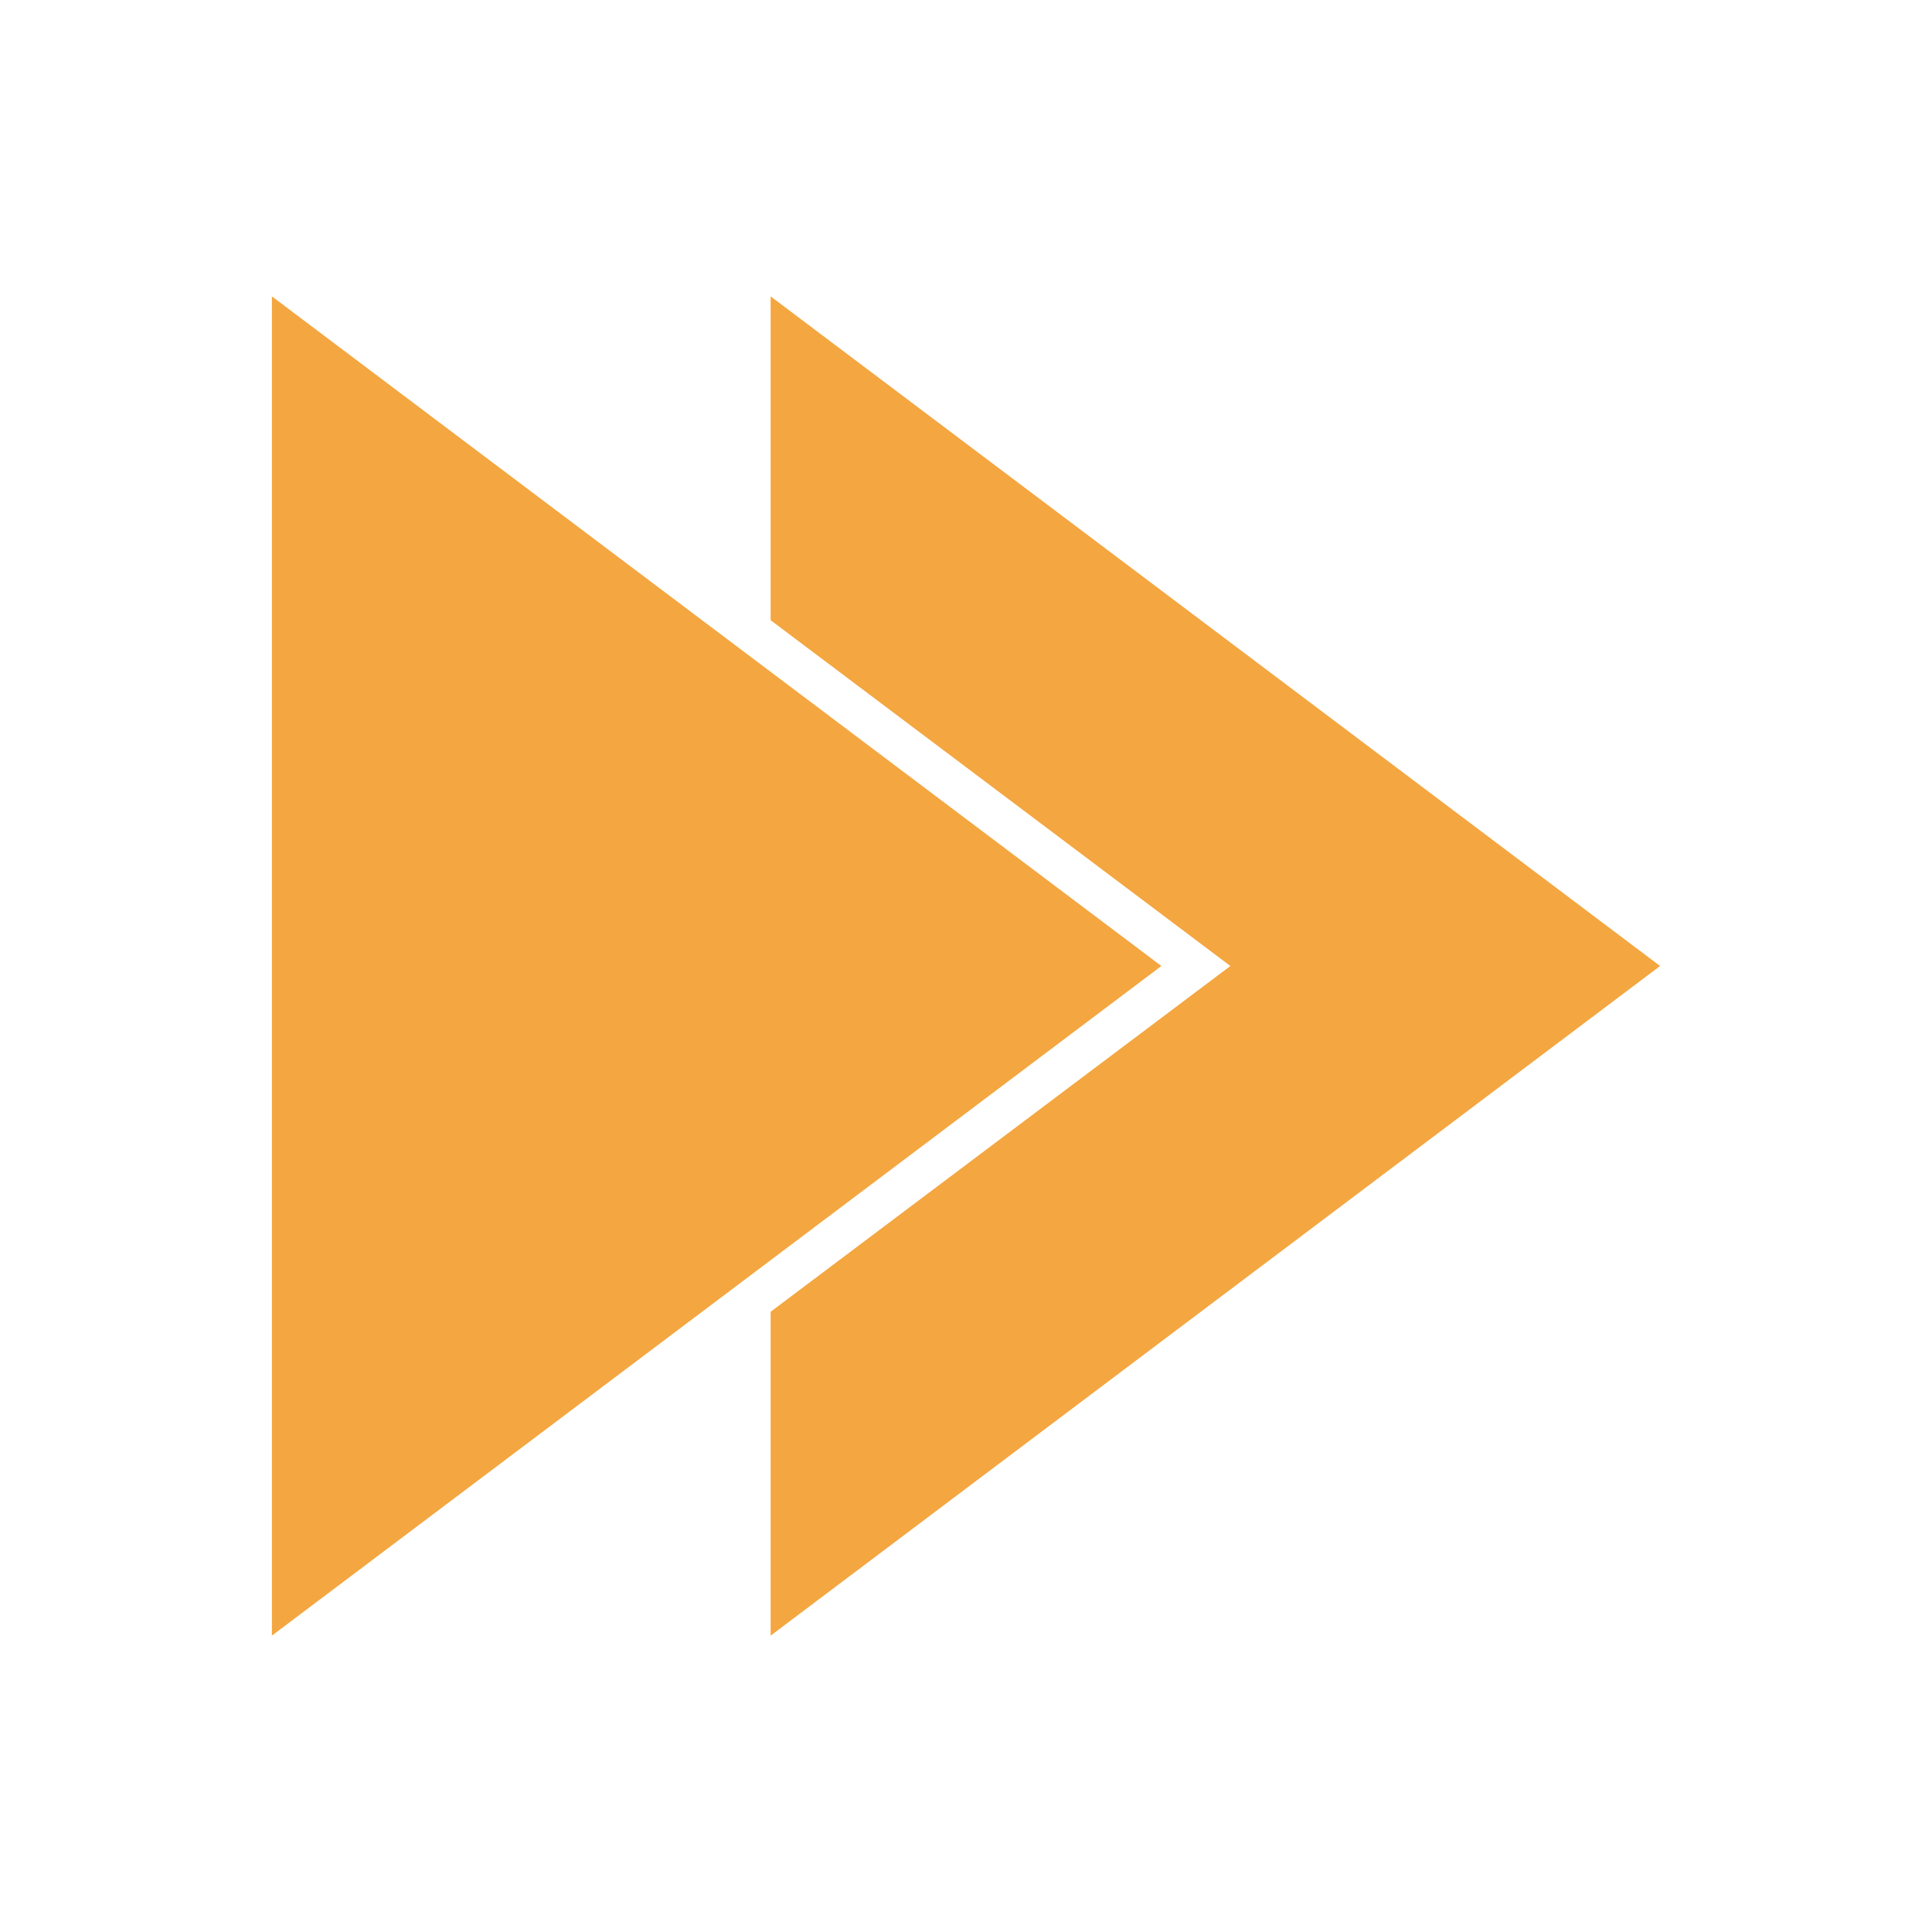
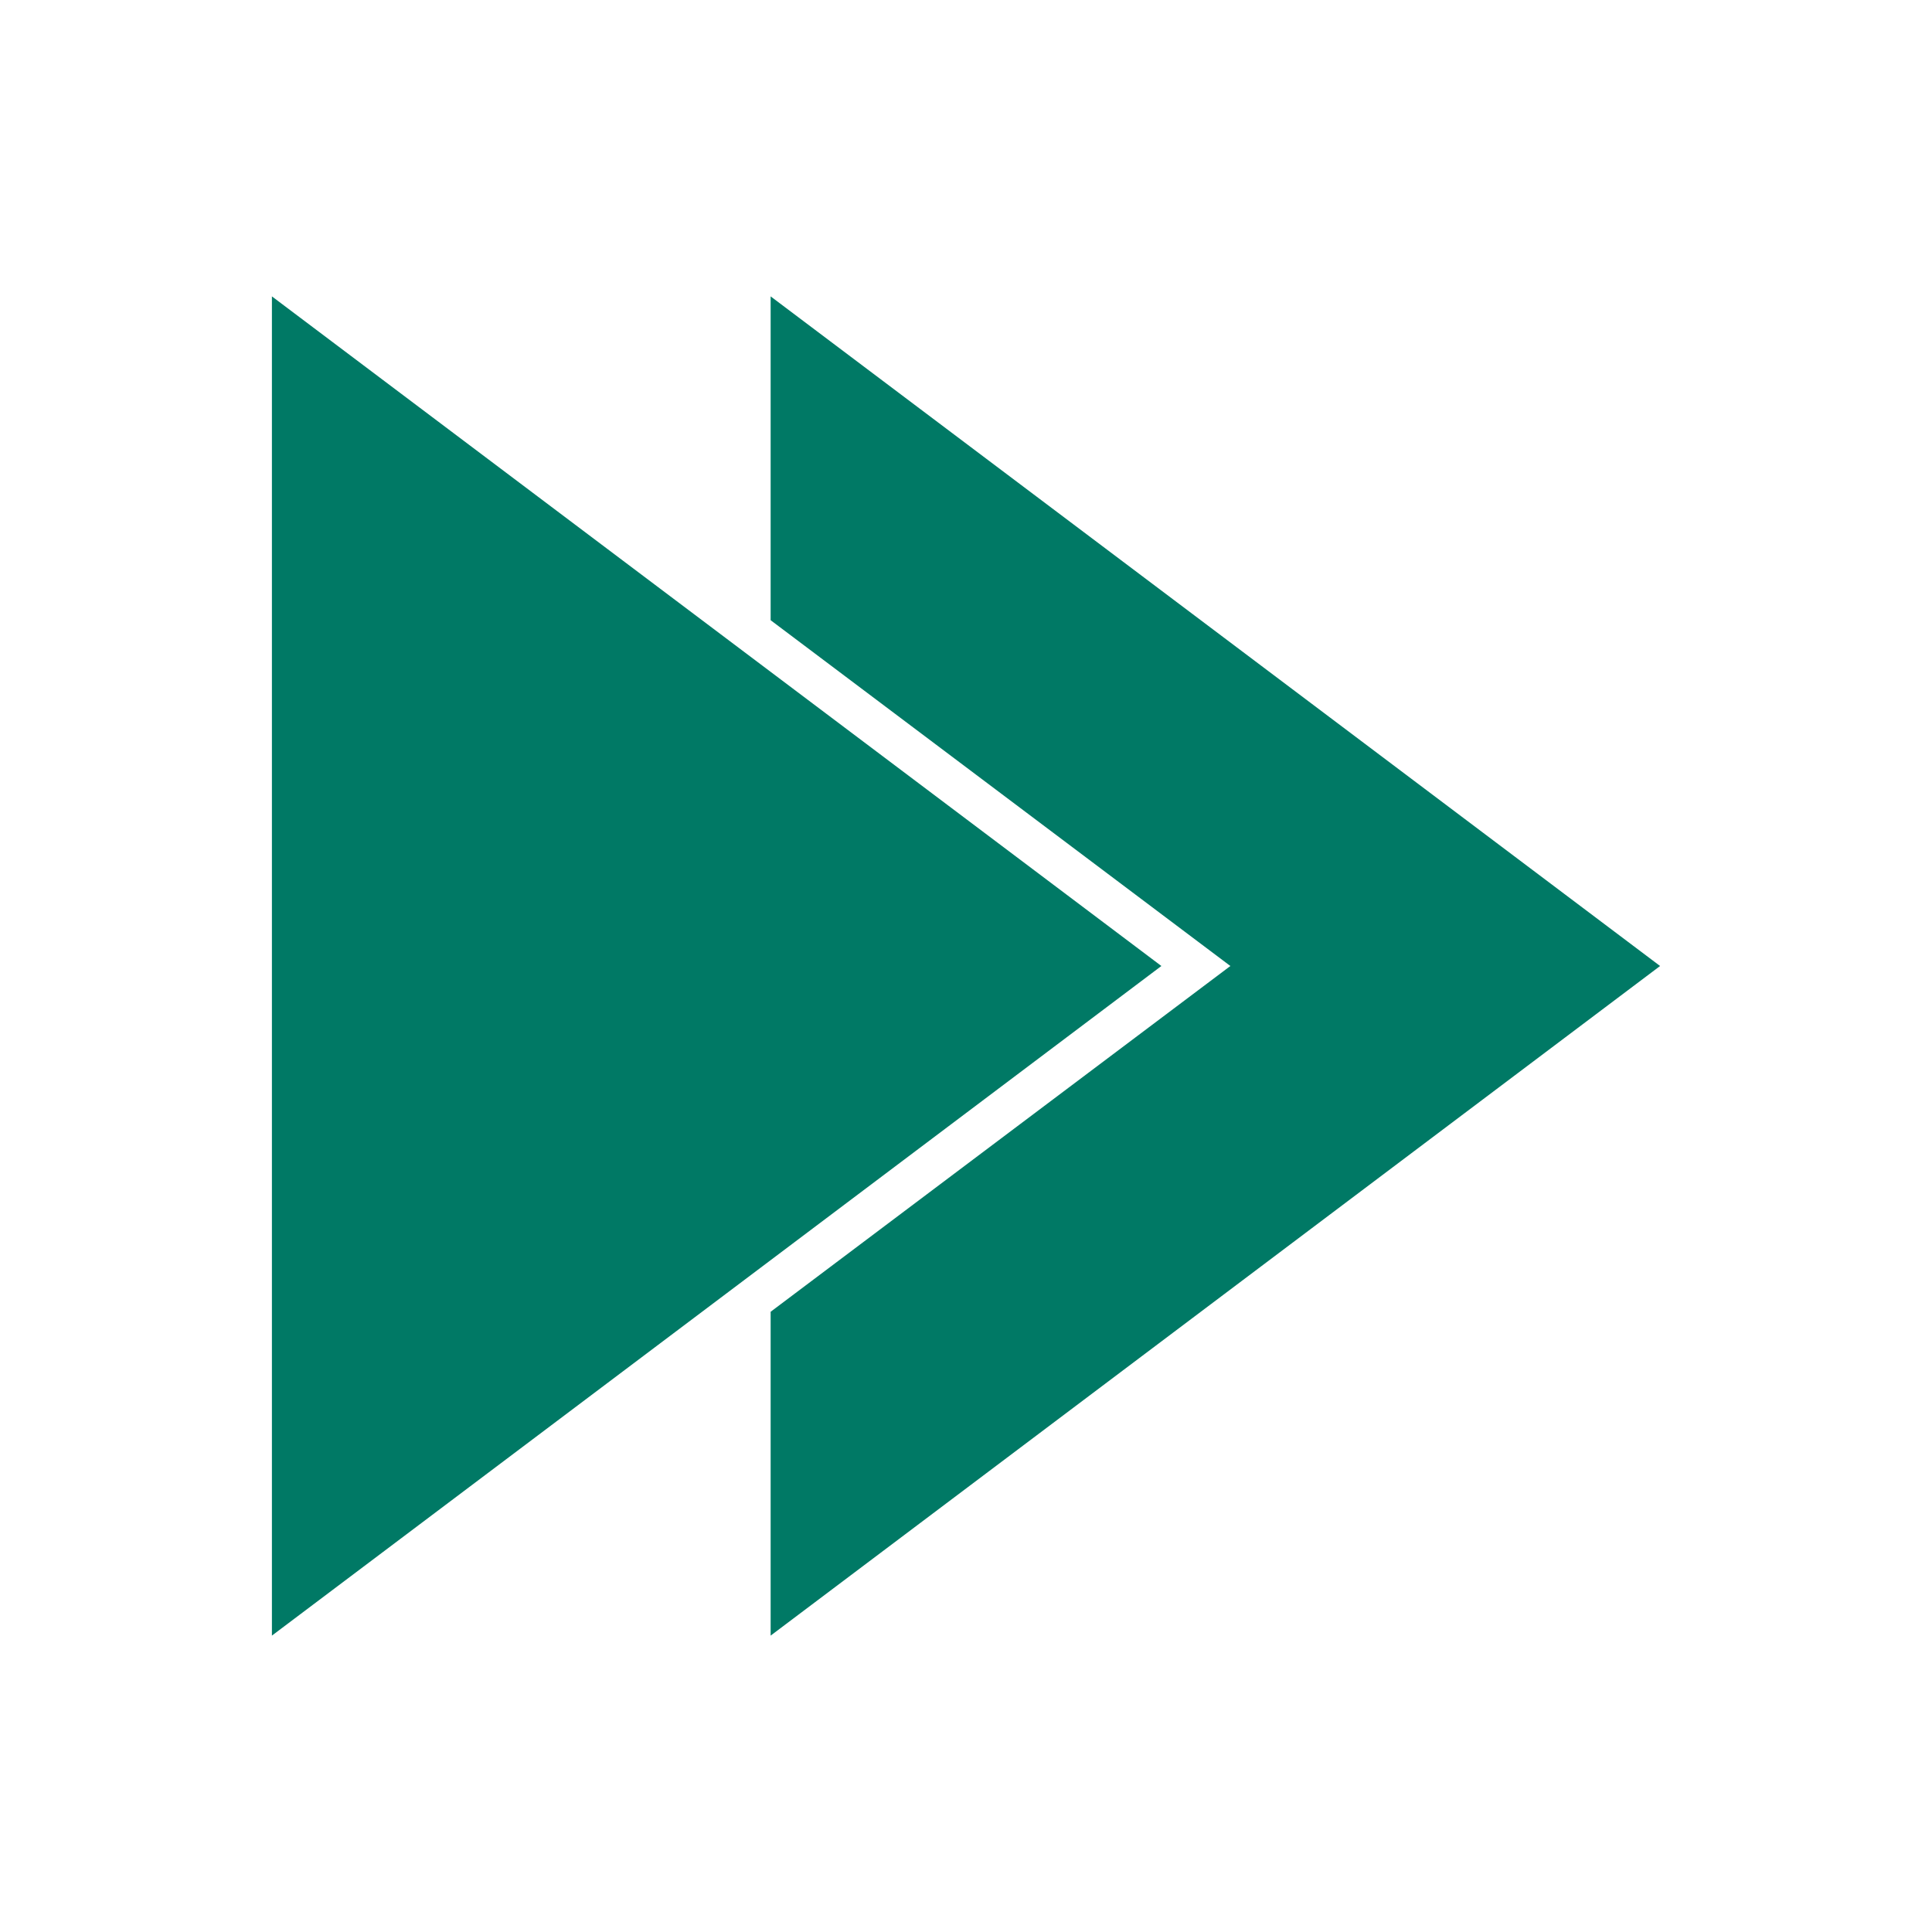
<svg xmlns="http://www.w3.org/2000/svg" version="1.1" viewBox="0 0 100 100" xml:space="preserve">
  <g transform="matrix(1 0 0 1 50 50)" id="493c0e1f-f82e-42d9-bf13-66acda3fe760">
-     <path style="stroke: rgb(244,166,64); stroke-width: 0; stroke-dasharray: none; stroke-linecap: butt; stroke-dashoffset: 0; stroke-linejoin: miter; stroke-miterlimit: 4; fill: rgb(244,166,64); fill-rule: nonzero; opacity: 1;" vector-effect="non-scaling-stroke" transform=" translate(-50, -50)" d="M 39.888 15.341 L 85.926 50 L 39.888 84.659 L 39.888 67.897 L 63.684 50 L 39.888 32.102 L 39.888 15.341 z M 14.074 15.341 L 60.113 50 L 14.074 84.659 L 14.074 15.341 z" stroke-linecap="round" />
+     <path style="stroke: rgb(0,121,101); stroke-width: 0; stroke-dasharray: none; stroke-linecap: butt; stroke-dashoffset: 0; stroke-linejoin: miter; stroke-miterlimit: 4; fill: rgb(0,121,101); fill-rule: nonzero; opacity: 1;" vector-effect="non-scaling-stroke" transform=" translate(-50, -50)" d="M 39.888 15.341 L 85.926 50 L 39.888 84.659 L 39.888 67.897 L 63.684 50 L 39.888 32.102 L 39.888 15.341 z M 14.074 15.341 L 60.113 50 L 14.074 84.659 L 14.074 15.341 z" stroke-linecap="round" />
  </g>
</svg>
